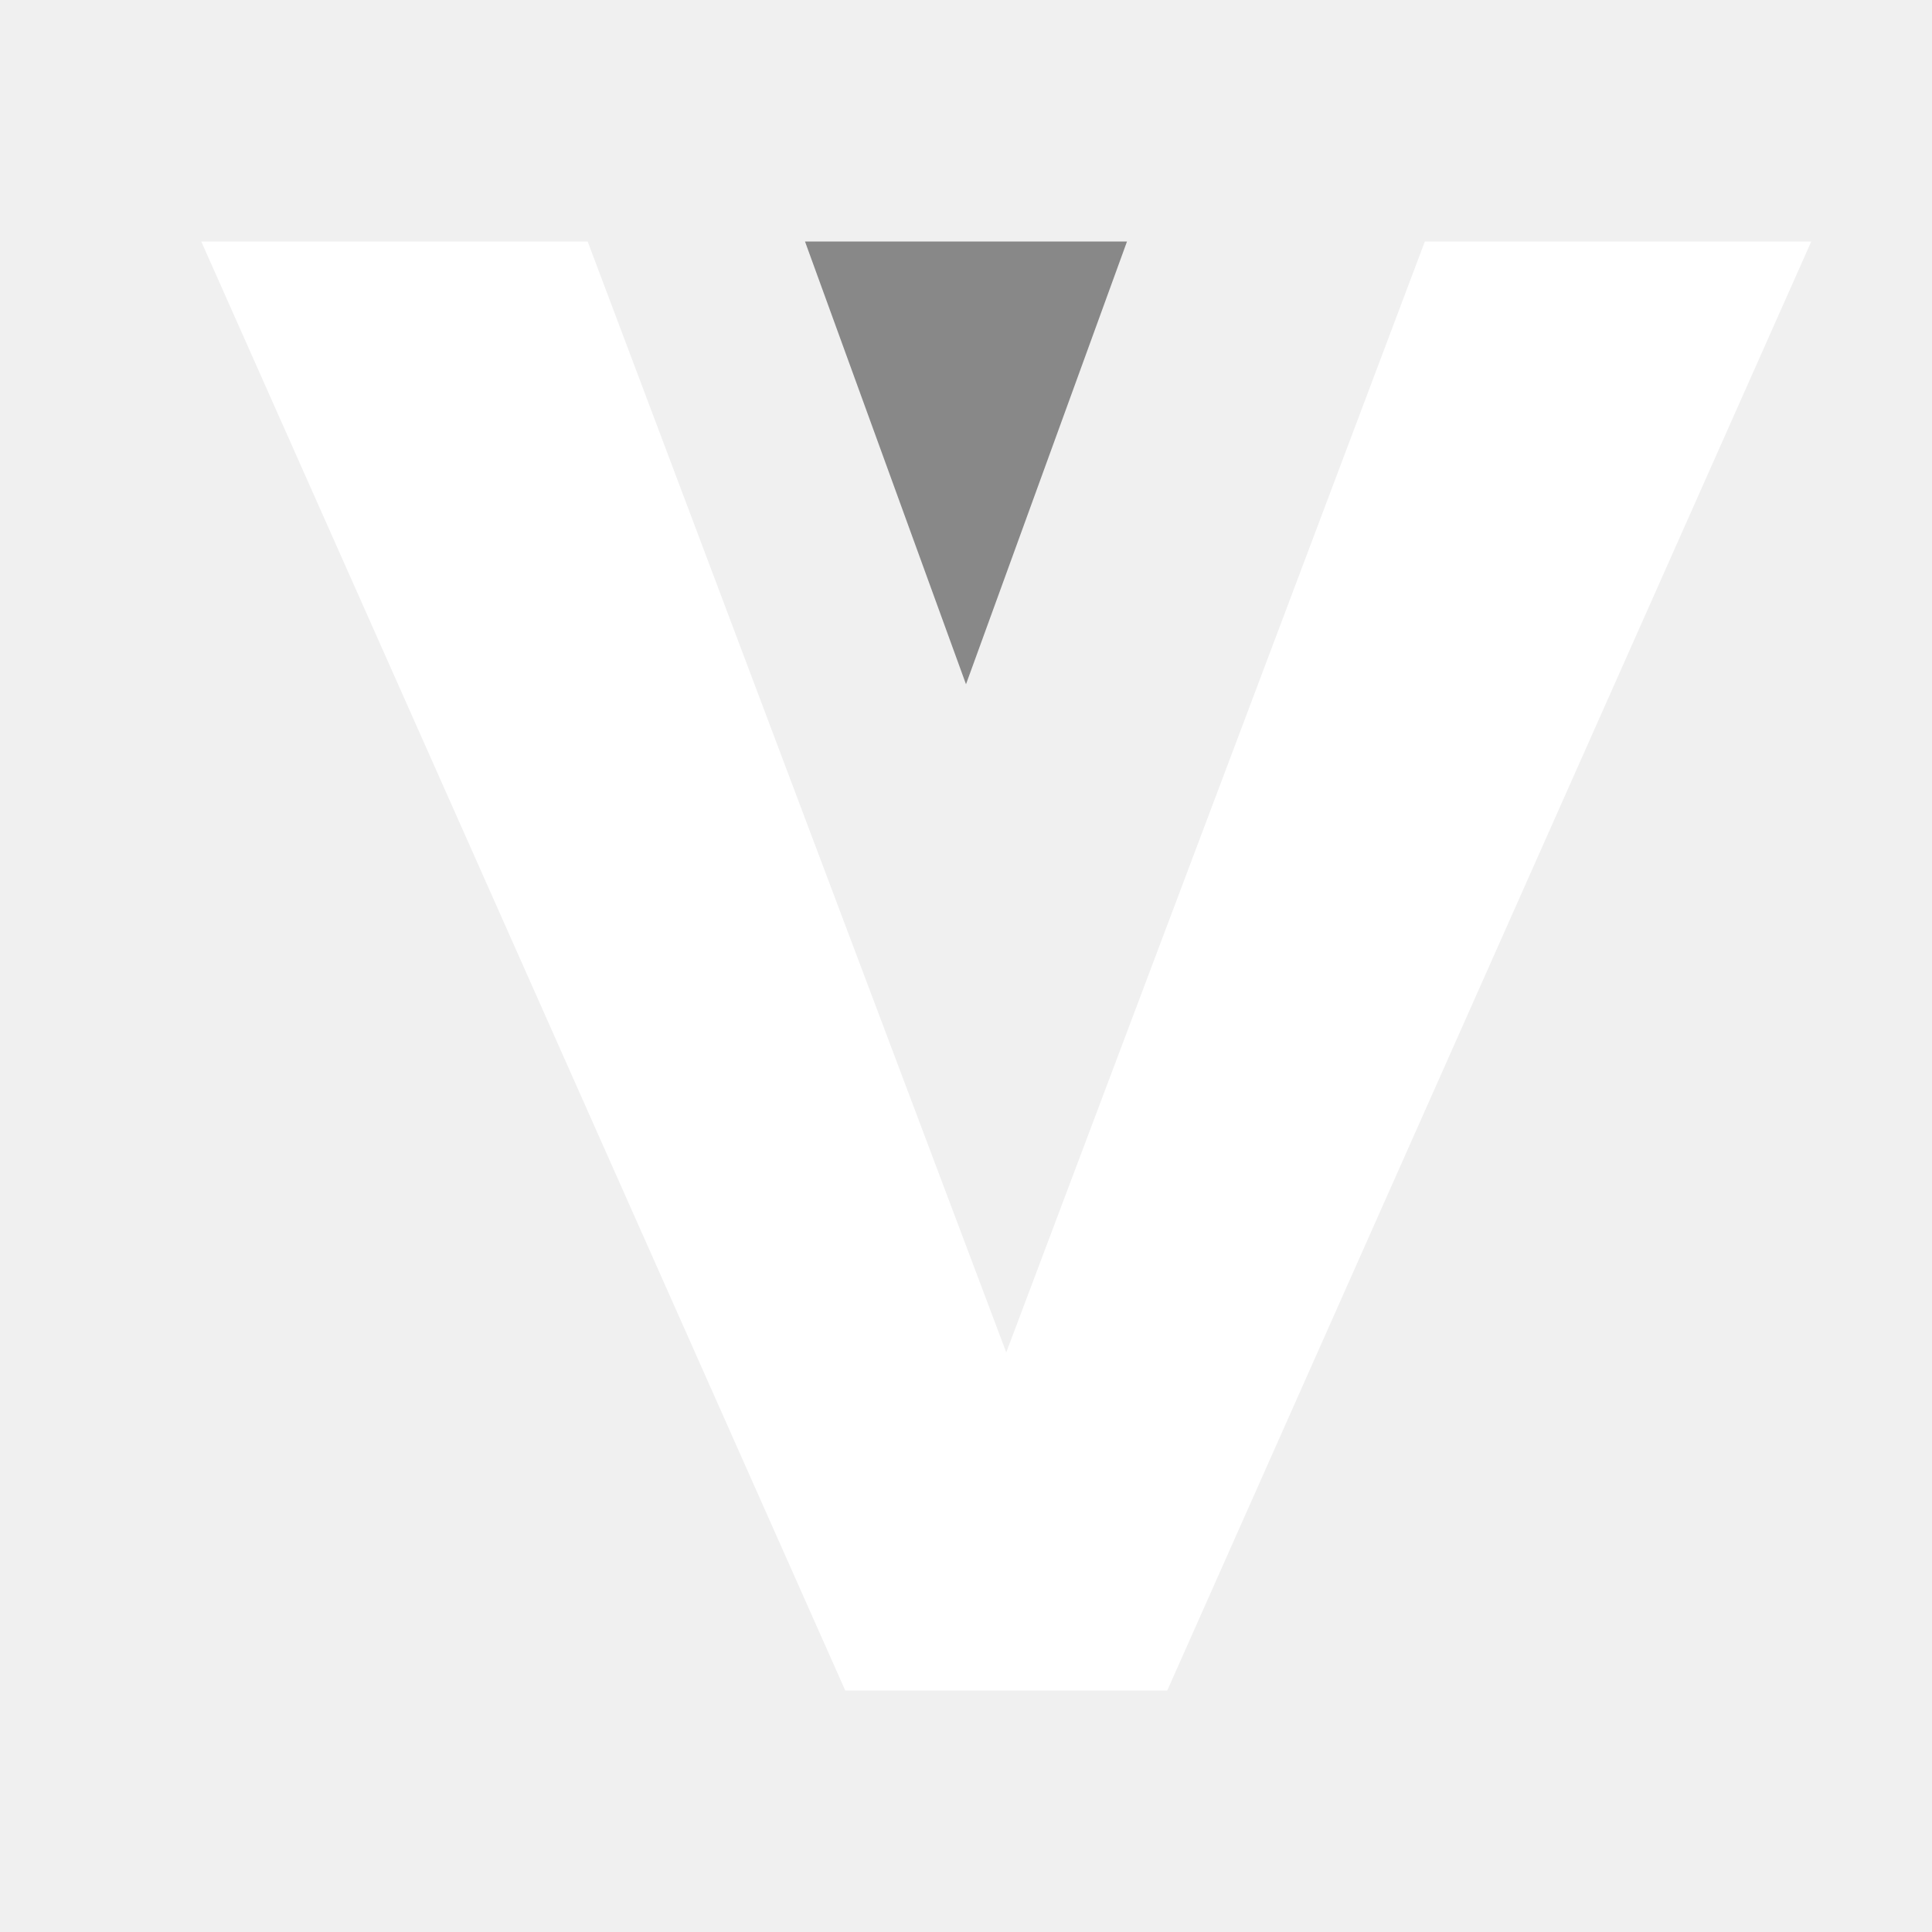
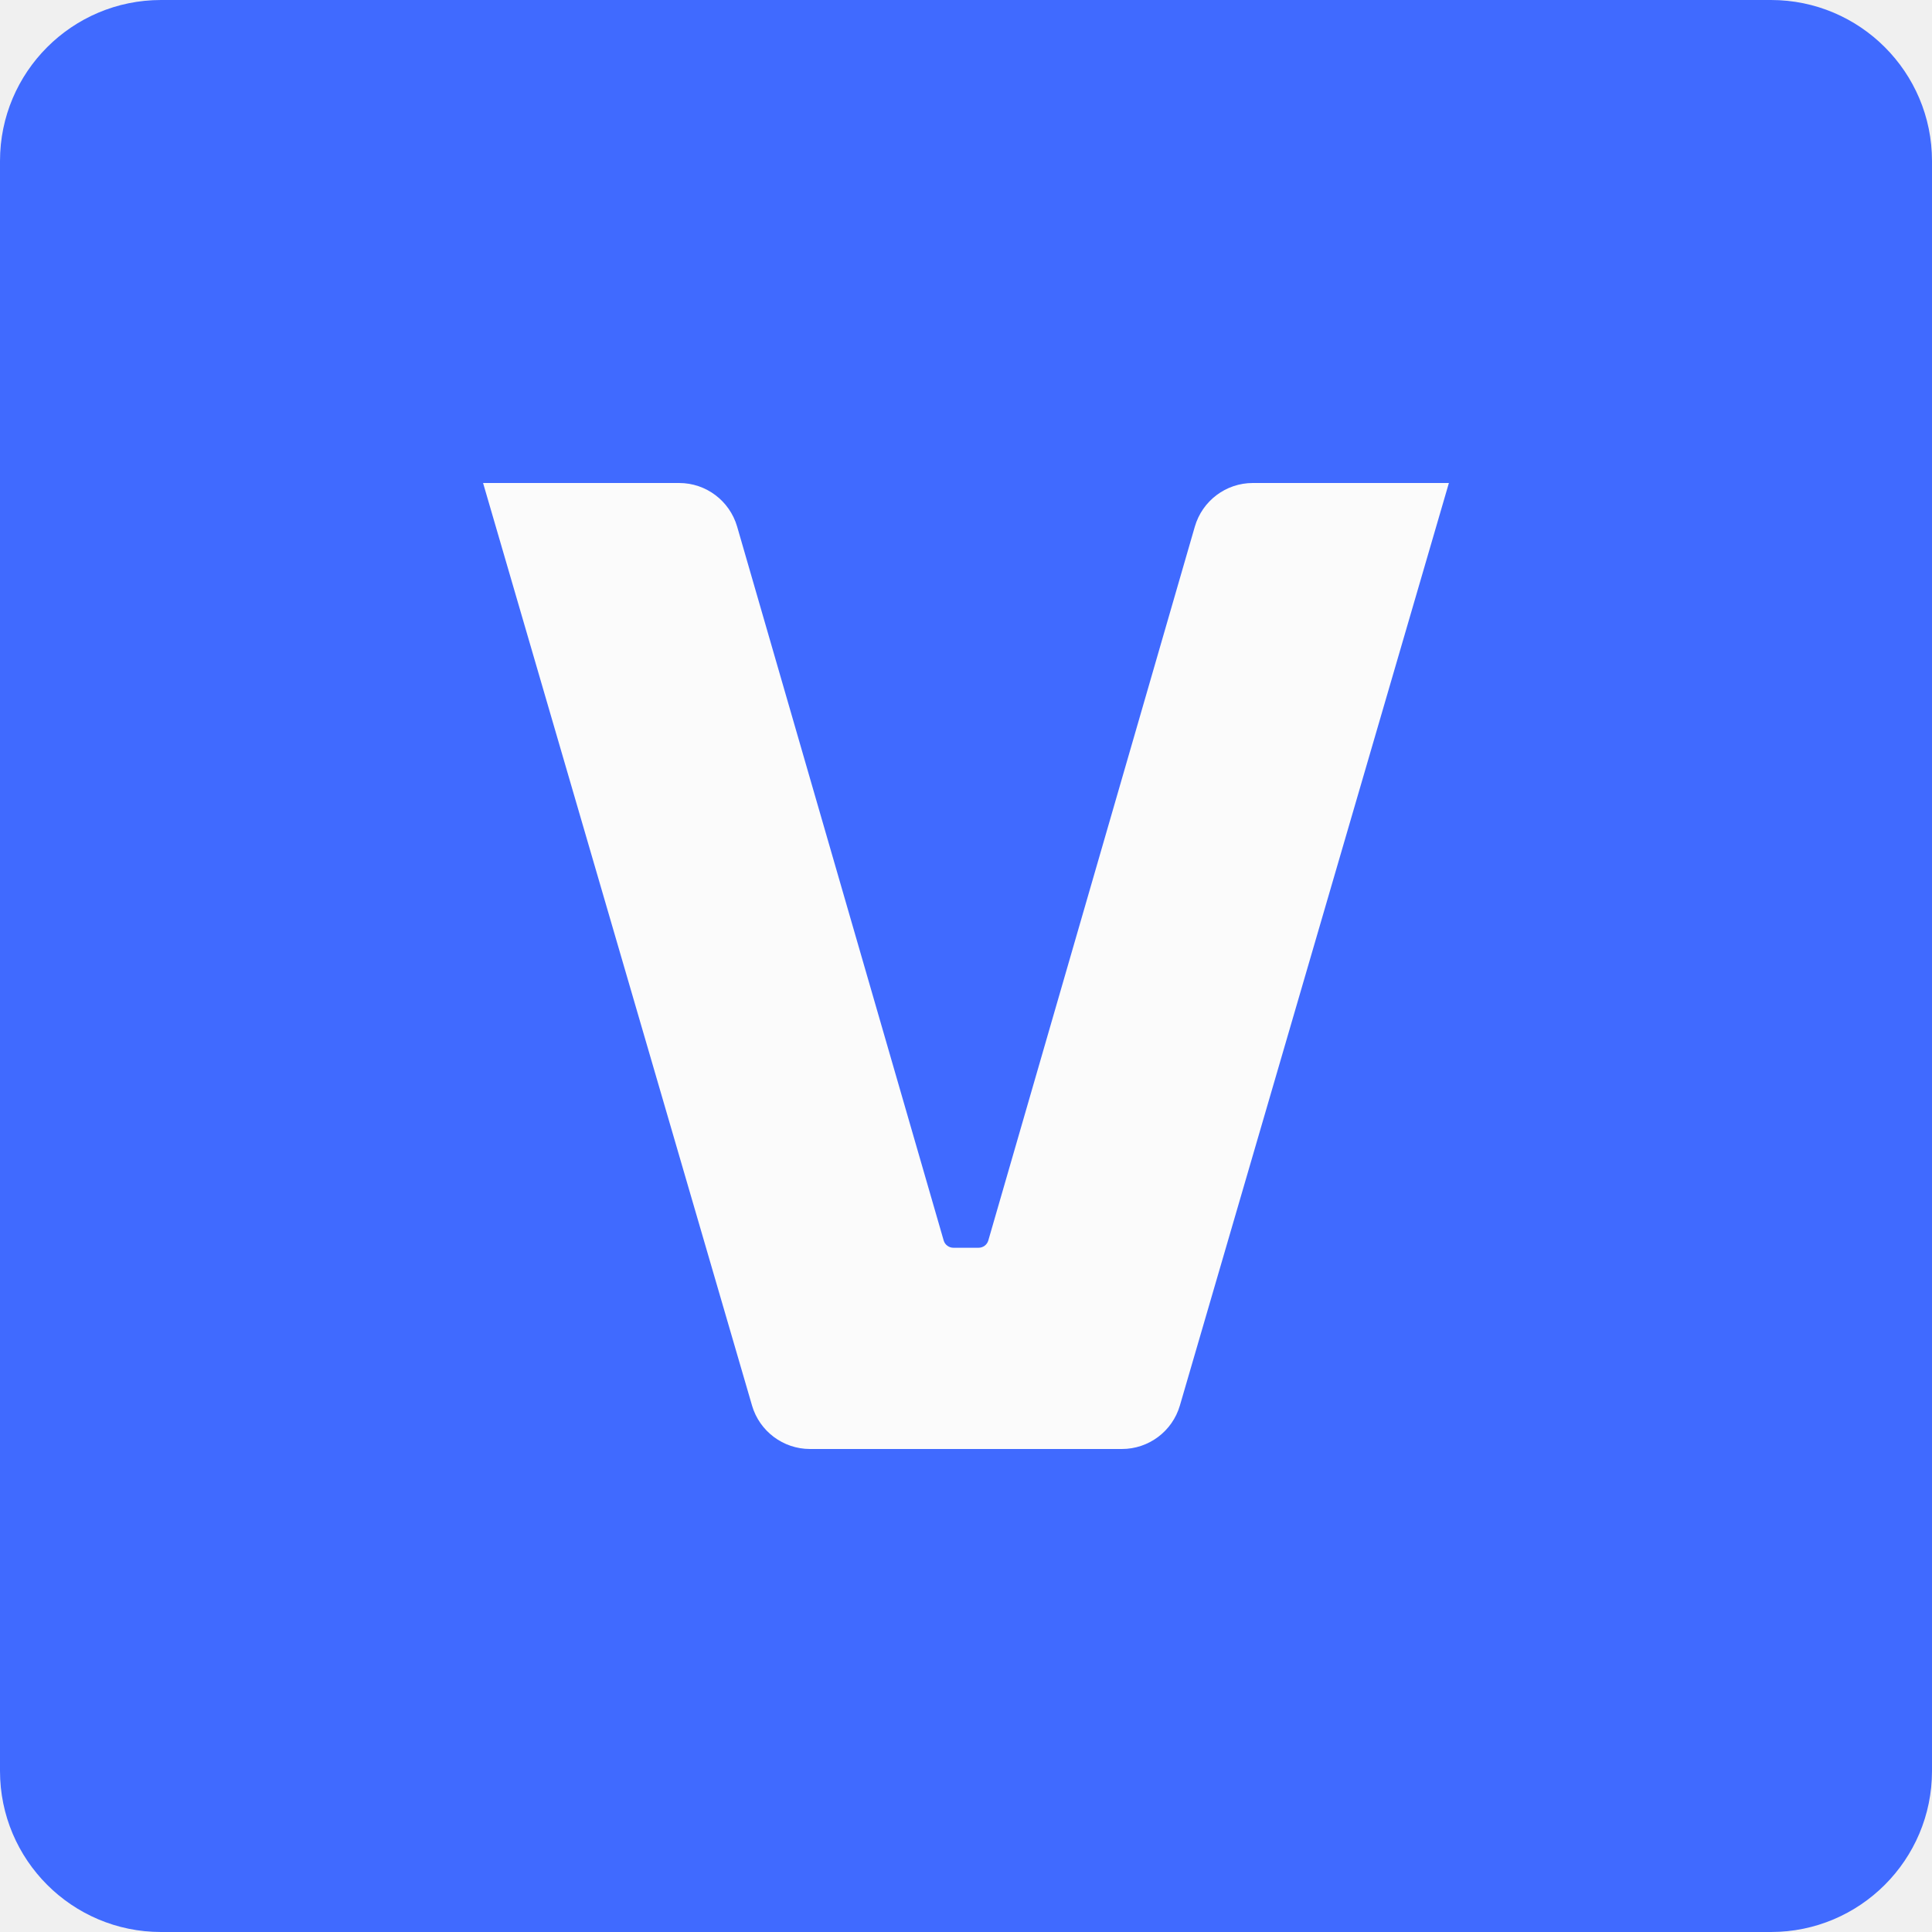
- <svg xmlns="http://www.w3.org/2000/svg" viewBox="0 0 24 24" width="24" height="24">
-   <path d="M2.5 3h4.8l5.2 13.8L17.7 3h4.8l-8 18h-4l-8-18z" fill="#FFFFFF" />
-   <path d="M10 3h4l-2 5.5L10 3z" fill="#888888" />
+ <svg xmlns="http://www.w3.org/2000/svg" width="128" height="128" viewBox="0 0 128 128" fill="none" version="1.1" id="svg3">
+   <defs id="defs3" />
+   <path d="M 0,117.332 V 10.667 C 0,4.779 4.779,0 10.668,0 H 117.332 C 123.221,0 128,4.779 128,10.667 V 117.332 C 128,123.221 123.221,128 117.332,128 H 10.668 C 4.779,128 0,123.221 0,117.332 Z" fill="#406aff" id="path2" style="stroke-width:1.333" />
+   <path fill="#fbfbfb" d="M 49.824,93.12 32.005,32 h 12.992 c 1.78,0 3.343,1.179 3.841,2.892 l 13.684,47.296 c 0.085,0.287 0.348,0.479 0.647,0.479 h 1.663 c 0.297,0 0.56,-0.192 0.645,-0.479 L 79.16,34.892 c 0.497,-1.713 2.061,-2.892 3.841,-2.892 H 95.993 L 78.17,93.12 c -0.497,1.705 -2.064,2.88 -3.84,2.88 h -20.664 c -1.779,0 -3.344,-1.175 -3.843,-2.88 z" id="path3" style="stroke-width:1.333" />
</svg>
